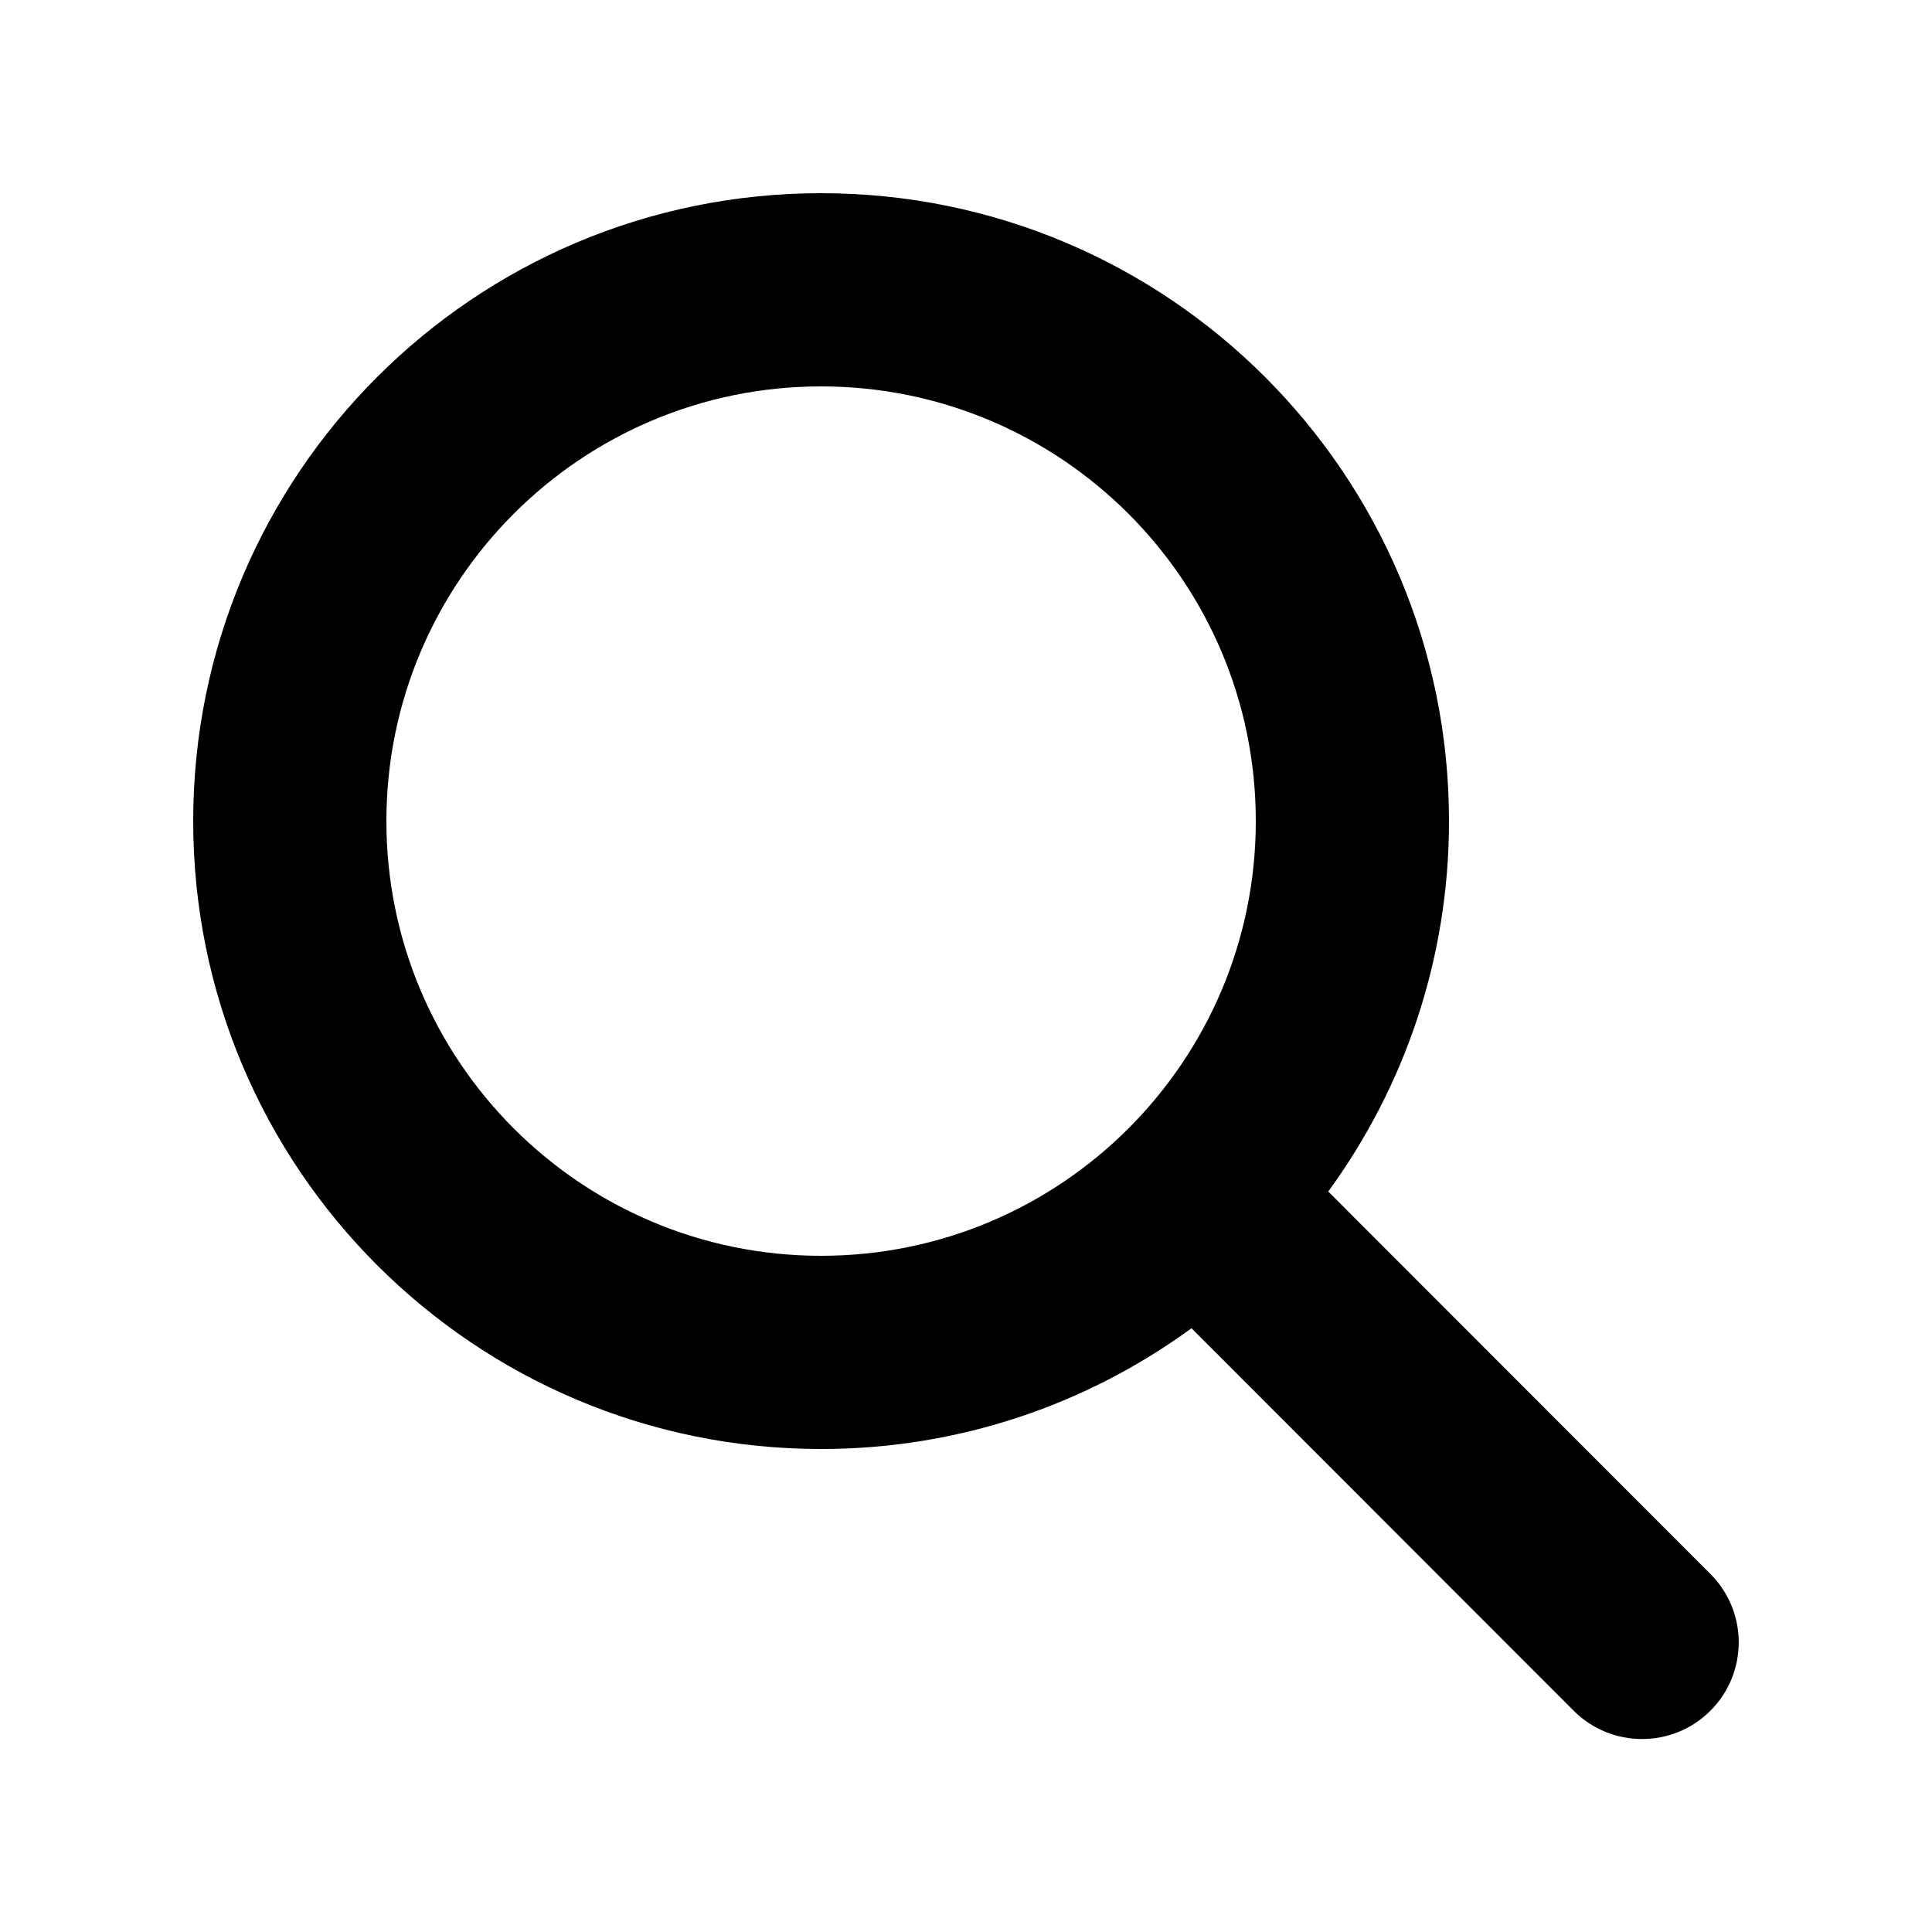
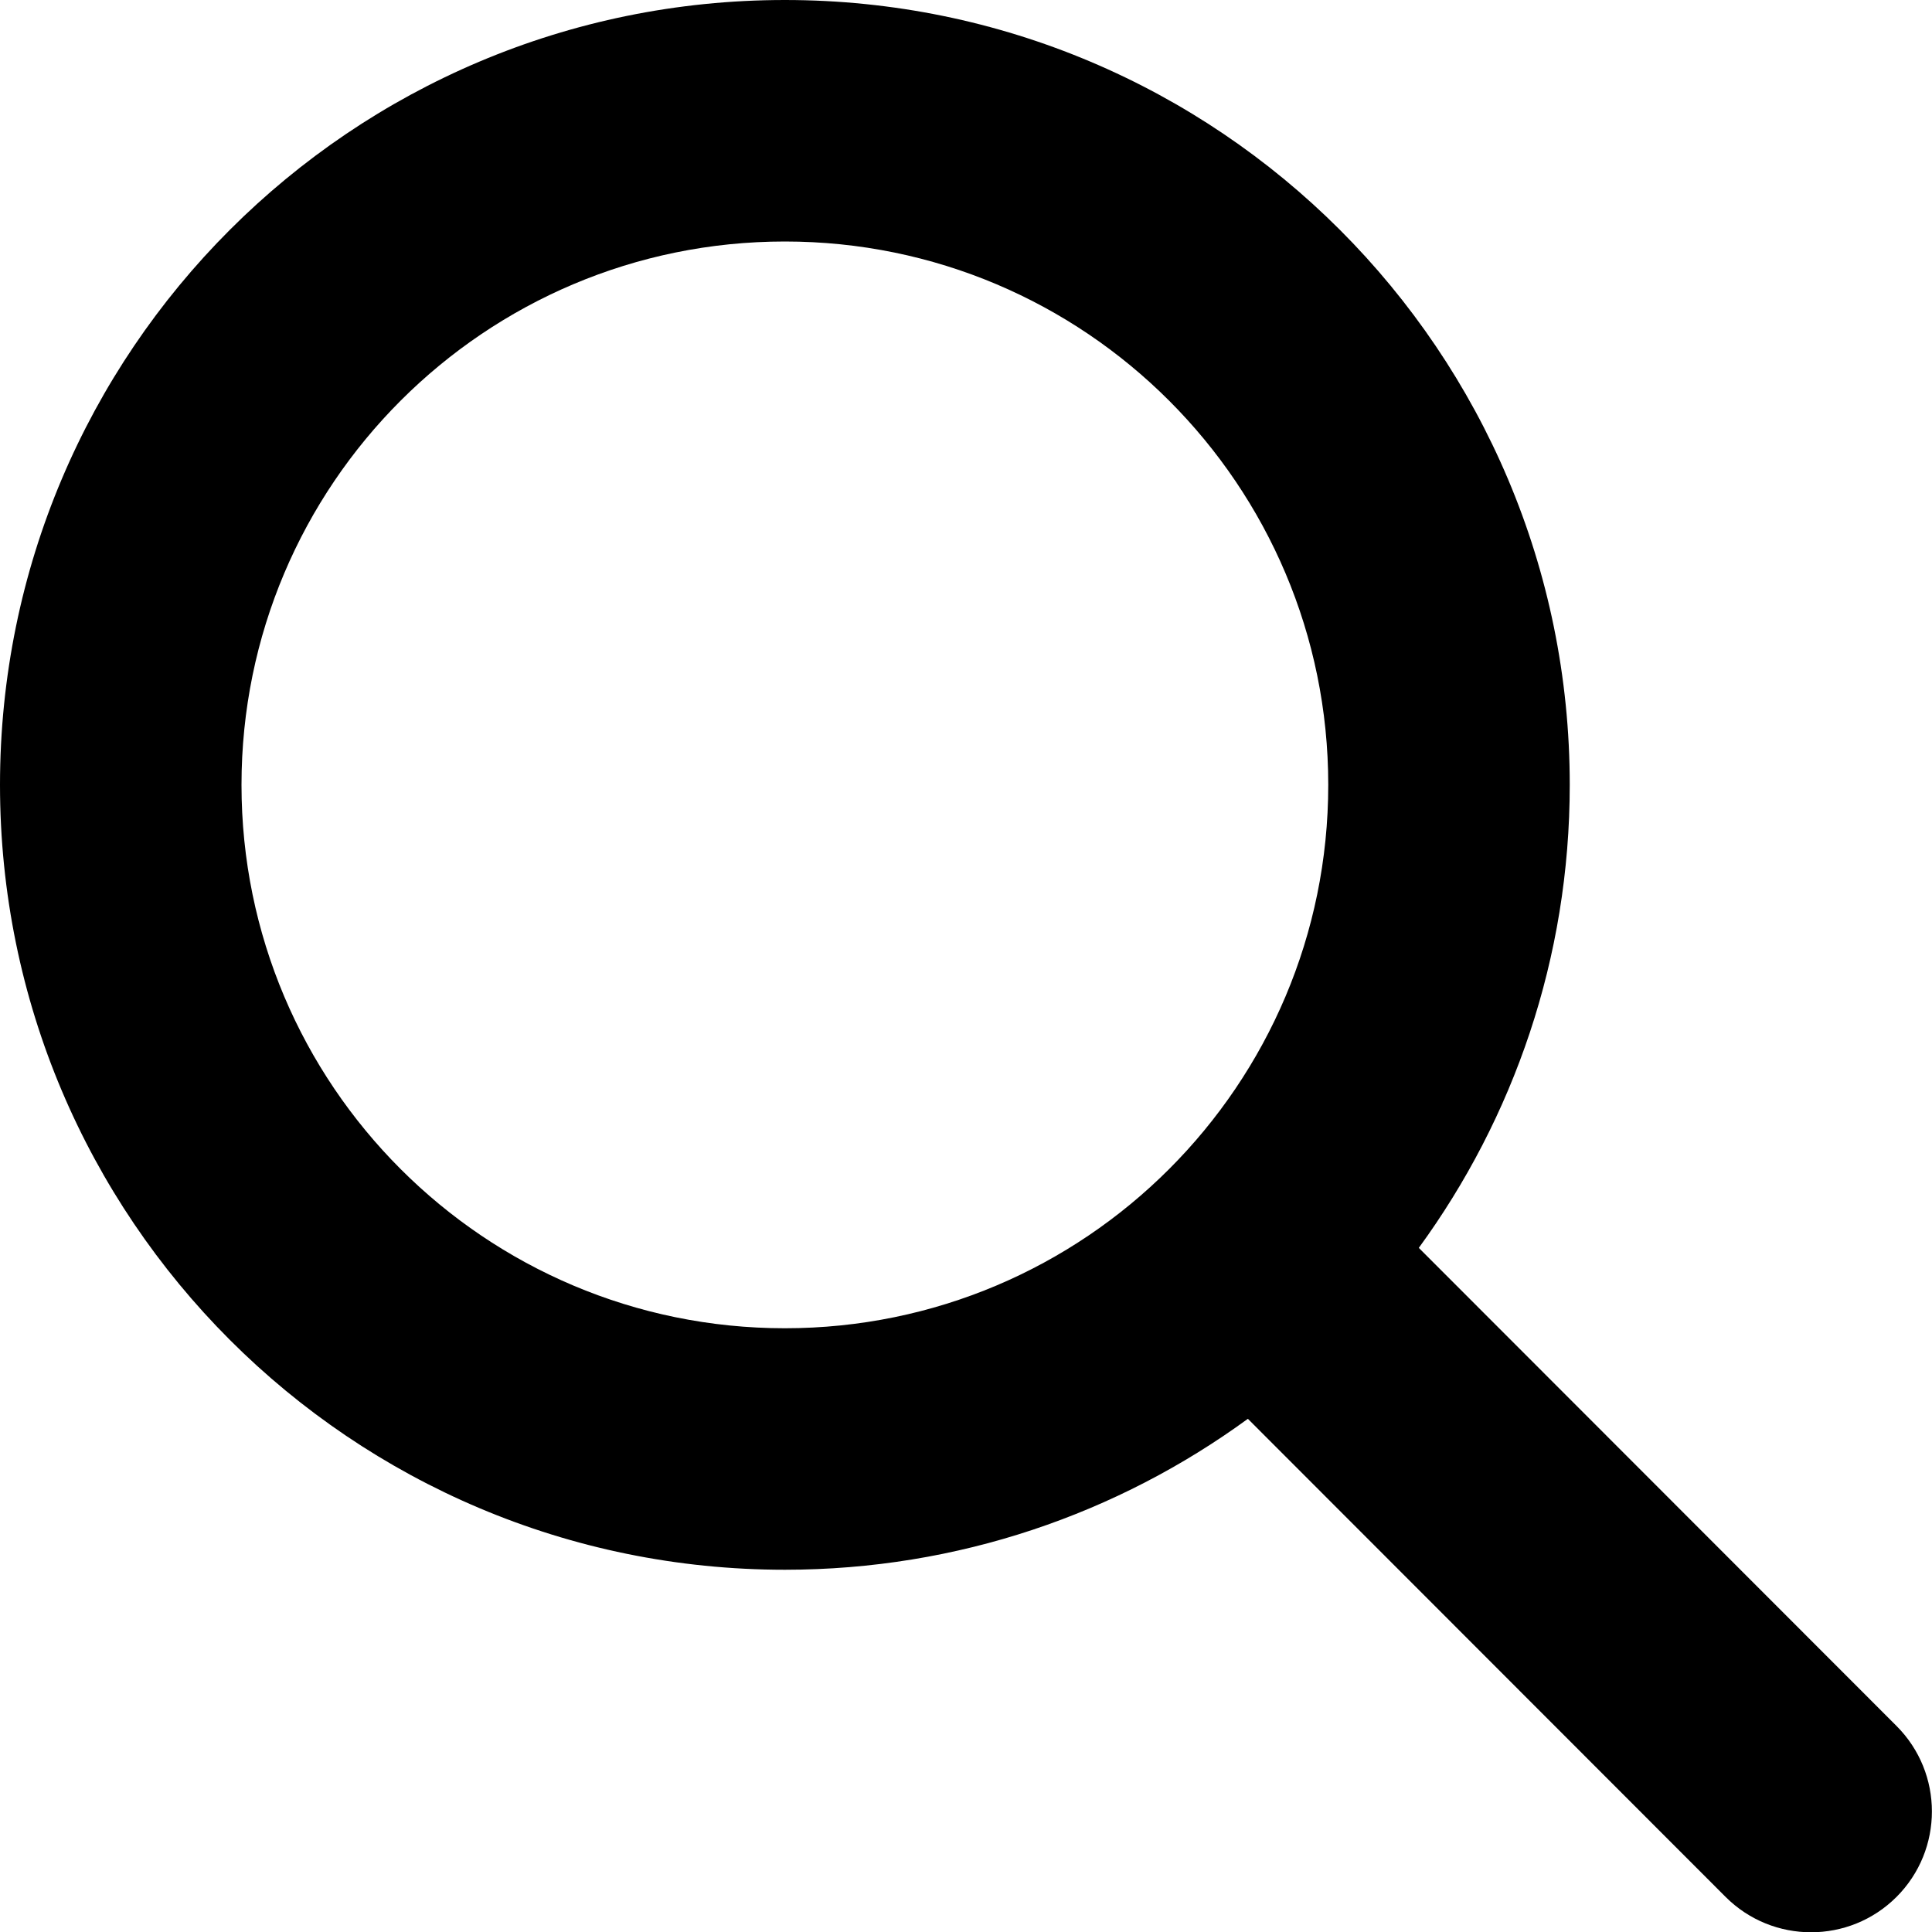
- <svg xmlns="http://www.w3.org/2000/svg" viewBox="0 0 640 640">
-   <path d="M480 272C480 317.9 465.1 360.3 440 394.7L566.6 521.4C579.1 533.9 579.1 554.2 566.6 566.7C554.1 579.2 533.8 579.2 521.3 566.7L394.7 440C360.3 465.1 317.9 480 272 480C157.1 480 64 386.9 64 272C64 157.1 157.1 64 272 64C386.9 64 480 157.1 480 272zM272 416C351.5 416 416 351.5 416 272C416 192.5 351.5 128 272 128C192.5 128 128 192.5 128 272C128 351.5 192.5 416 272 416z" />
+ <svg xmlns="http://www.w3.org/2000/svg" viewBox="0 0 512 512">
+   <path d="M416 208c0 45.9-14.9 88.3-40 122.7L502.6 457.4c12.5 12.5 12.5 32.8 0 45.3s-32.8 12.5-45.3 0L330.7 376C296.3 401.1 253.9 416 208 416 93.1 416 0 322.9 0 208S93.1 0 208 0 416 93.1 416 208zM208 352a144 144 0 1 0 0-288 144 144 0 1 0 0 288z" />
</svg>
